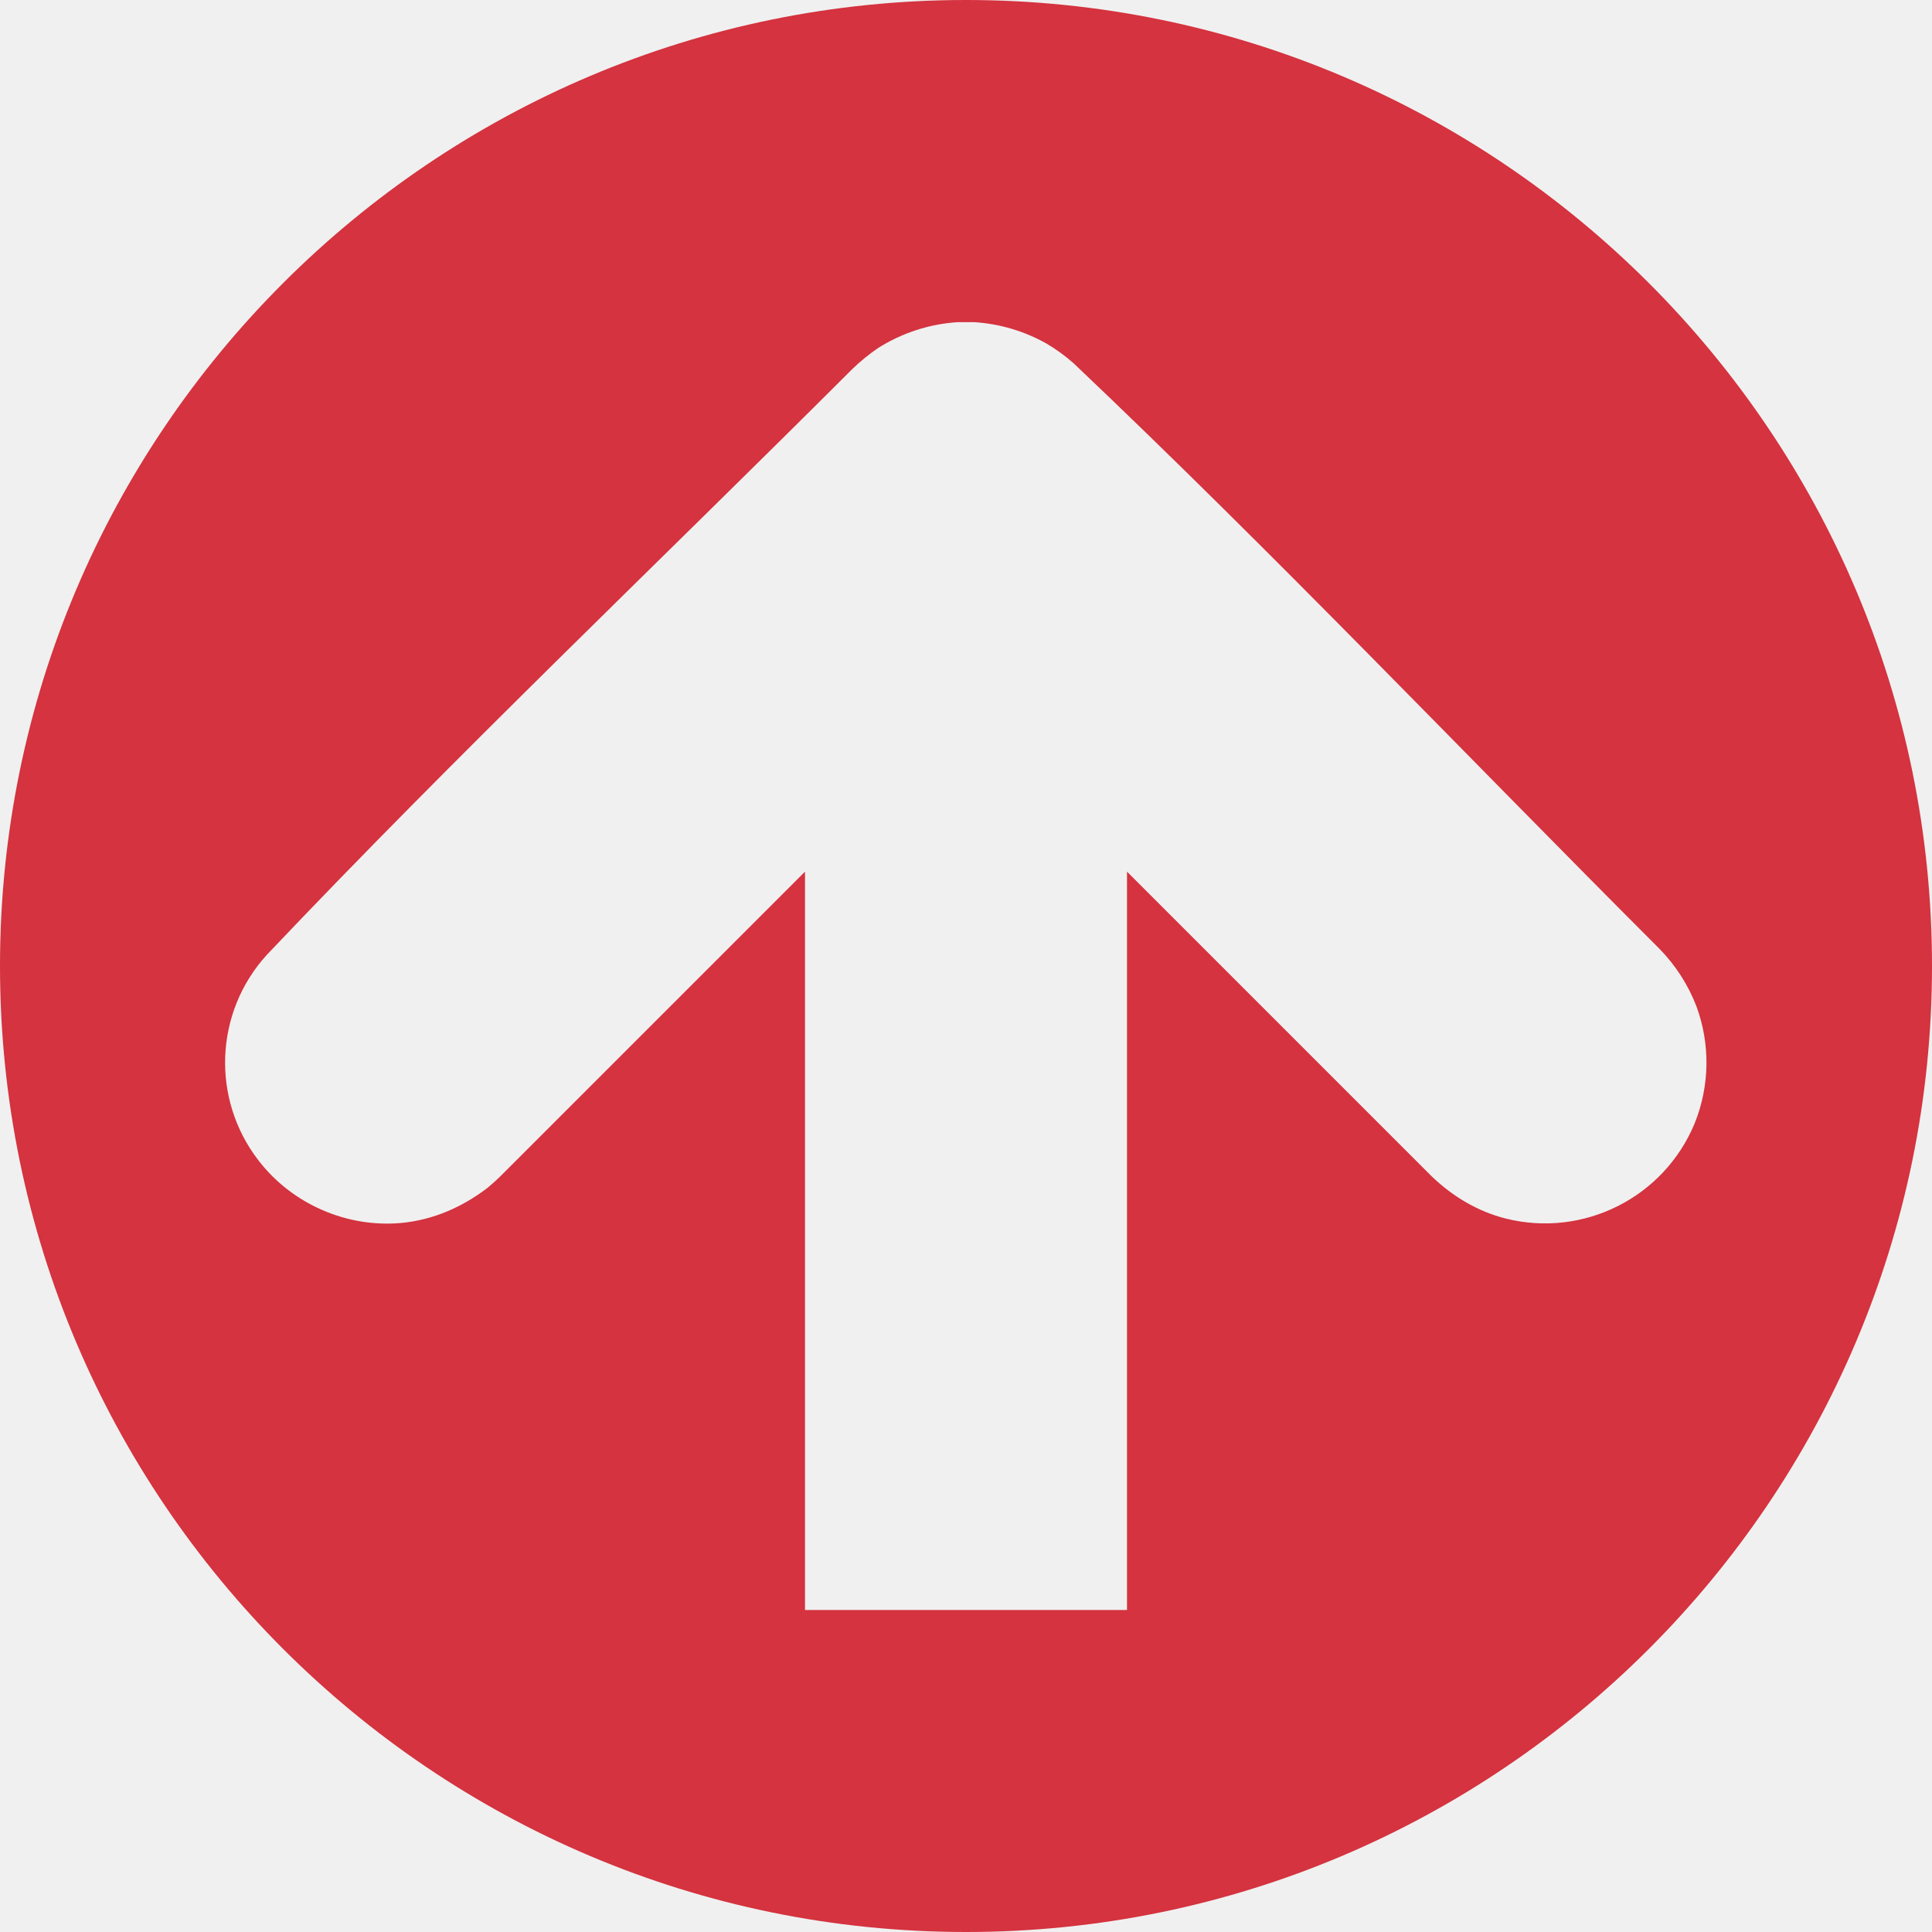
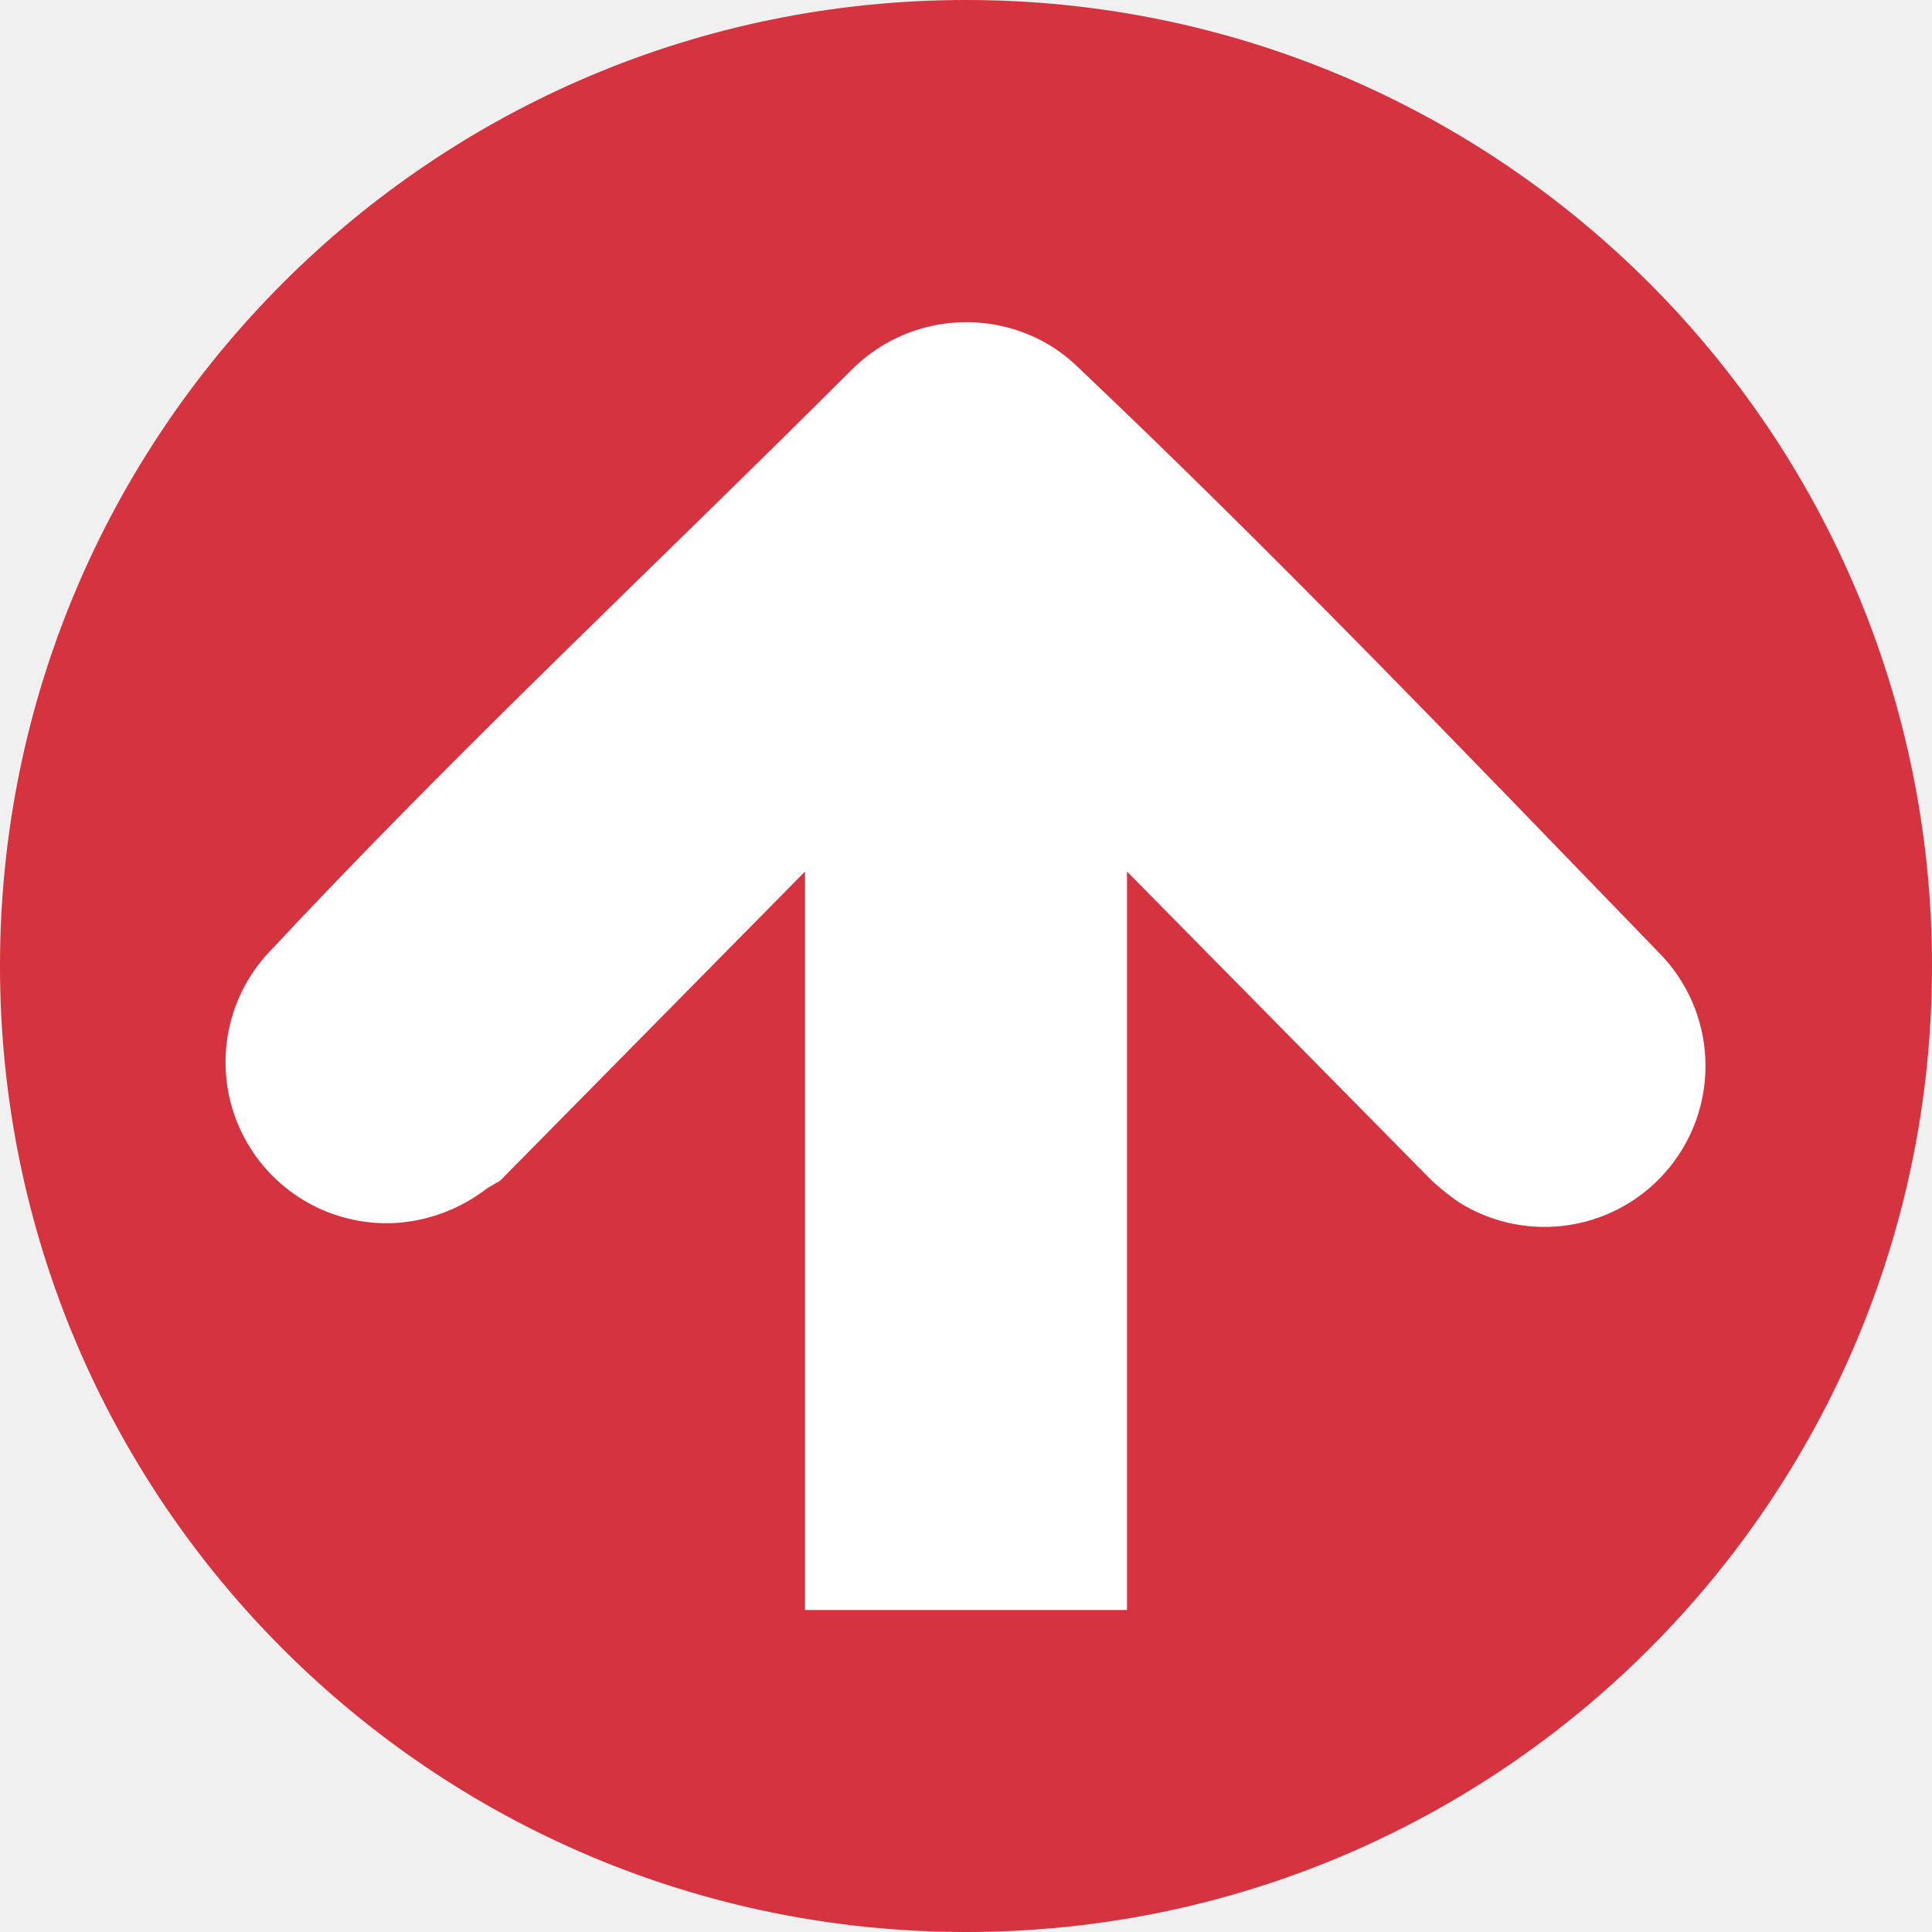
- <svg xmlns="http://www.w3.org/2000/svg" version="1.1" width="16" height="16" viewBox="2 2 12 12" xml:space="preserve" style="fill-rule: evenodd; clip-rule: evenodd; stroke-linejoin: round; stroke-miterlimit: 1.414;">
-   <path d="M8 2c3.311 0 6 2.689 6 6s-2.689 6-6 6-6-2.689-6-6 2.689-6 6-6zm1 10V7.414l1.893 1.893c.13.124.282.216.457.261a1.006 1.006 0 0 0 1.176-.591 1.01 1.01 0 0 0 .01-.729 1.052 1.052 0 0 0-.229-.355c-1.212-1.212-2.394-2.456-3.638-3.636a1.073 1.073 0 0 0-.169-.123 1.05 1.05 0 0 0-.448-.133h-.104a1.053 1.053 0 0 0-.493.16 1.212 1.212 0 0 0-.162.132C6.08 5.505 4.836 6.687 3.656 7.932a.994.994 0 0 0-.051 1.275c.208.271.548.42.888.389.198-.019.378-.098.535-.218.041-.035.04-.034.079-.071L7 7.414V12h2z" style="fill: rgb(212, 51, 63); fill-rule: nonzero;" />
+ <svg xmlns="http://www.w3.org/2000/svg" viewBox="0 0 18 18" height="18" width="18">
+   <defs>
+     <style>.a{fill:#d4333f;}.b{fill:#fff;fill-rule:evenodd;}</style>
+   </defs>
+   <circle class="a" cx="9" cy="9" r="9" />
+   <path class="b" d="M7.5,8.12V15h3V8.12L13.34,11a2.43,2.43,0,0,0,.25.2,1.5,1.5,0,0,0,1.87-2.32C13.64,7,11.87,5.15,10,3.38a1.46,1.46,0,0,0-.46-.28,1.51,1.51,0,0,0-1.6.34C6.12,5.26,4.25,7,2.48,8.9a1.5,1.5,0,0,0,1.26,2.49,1.56,1.56,0,0,0,.8-.32L4.66,11Z" />
</svg>
